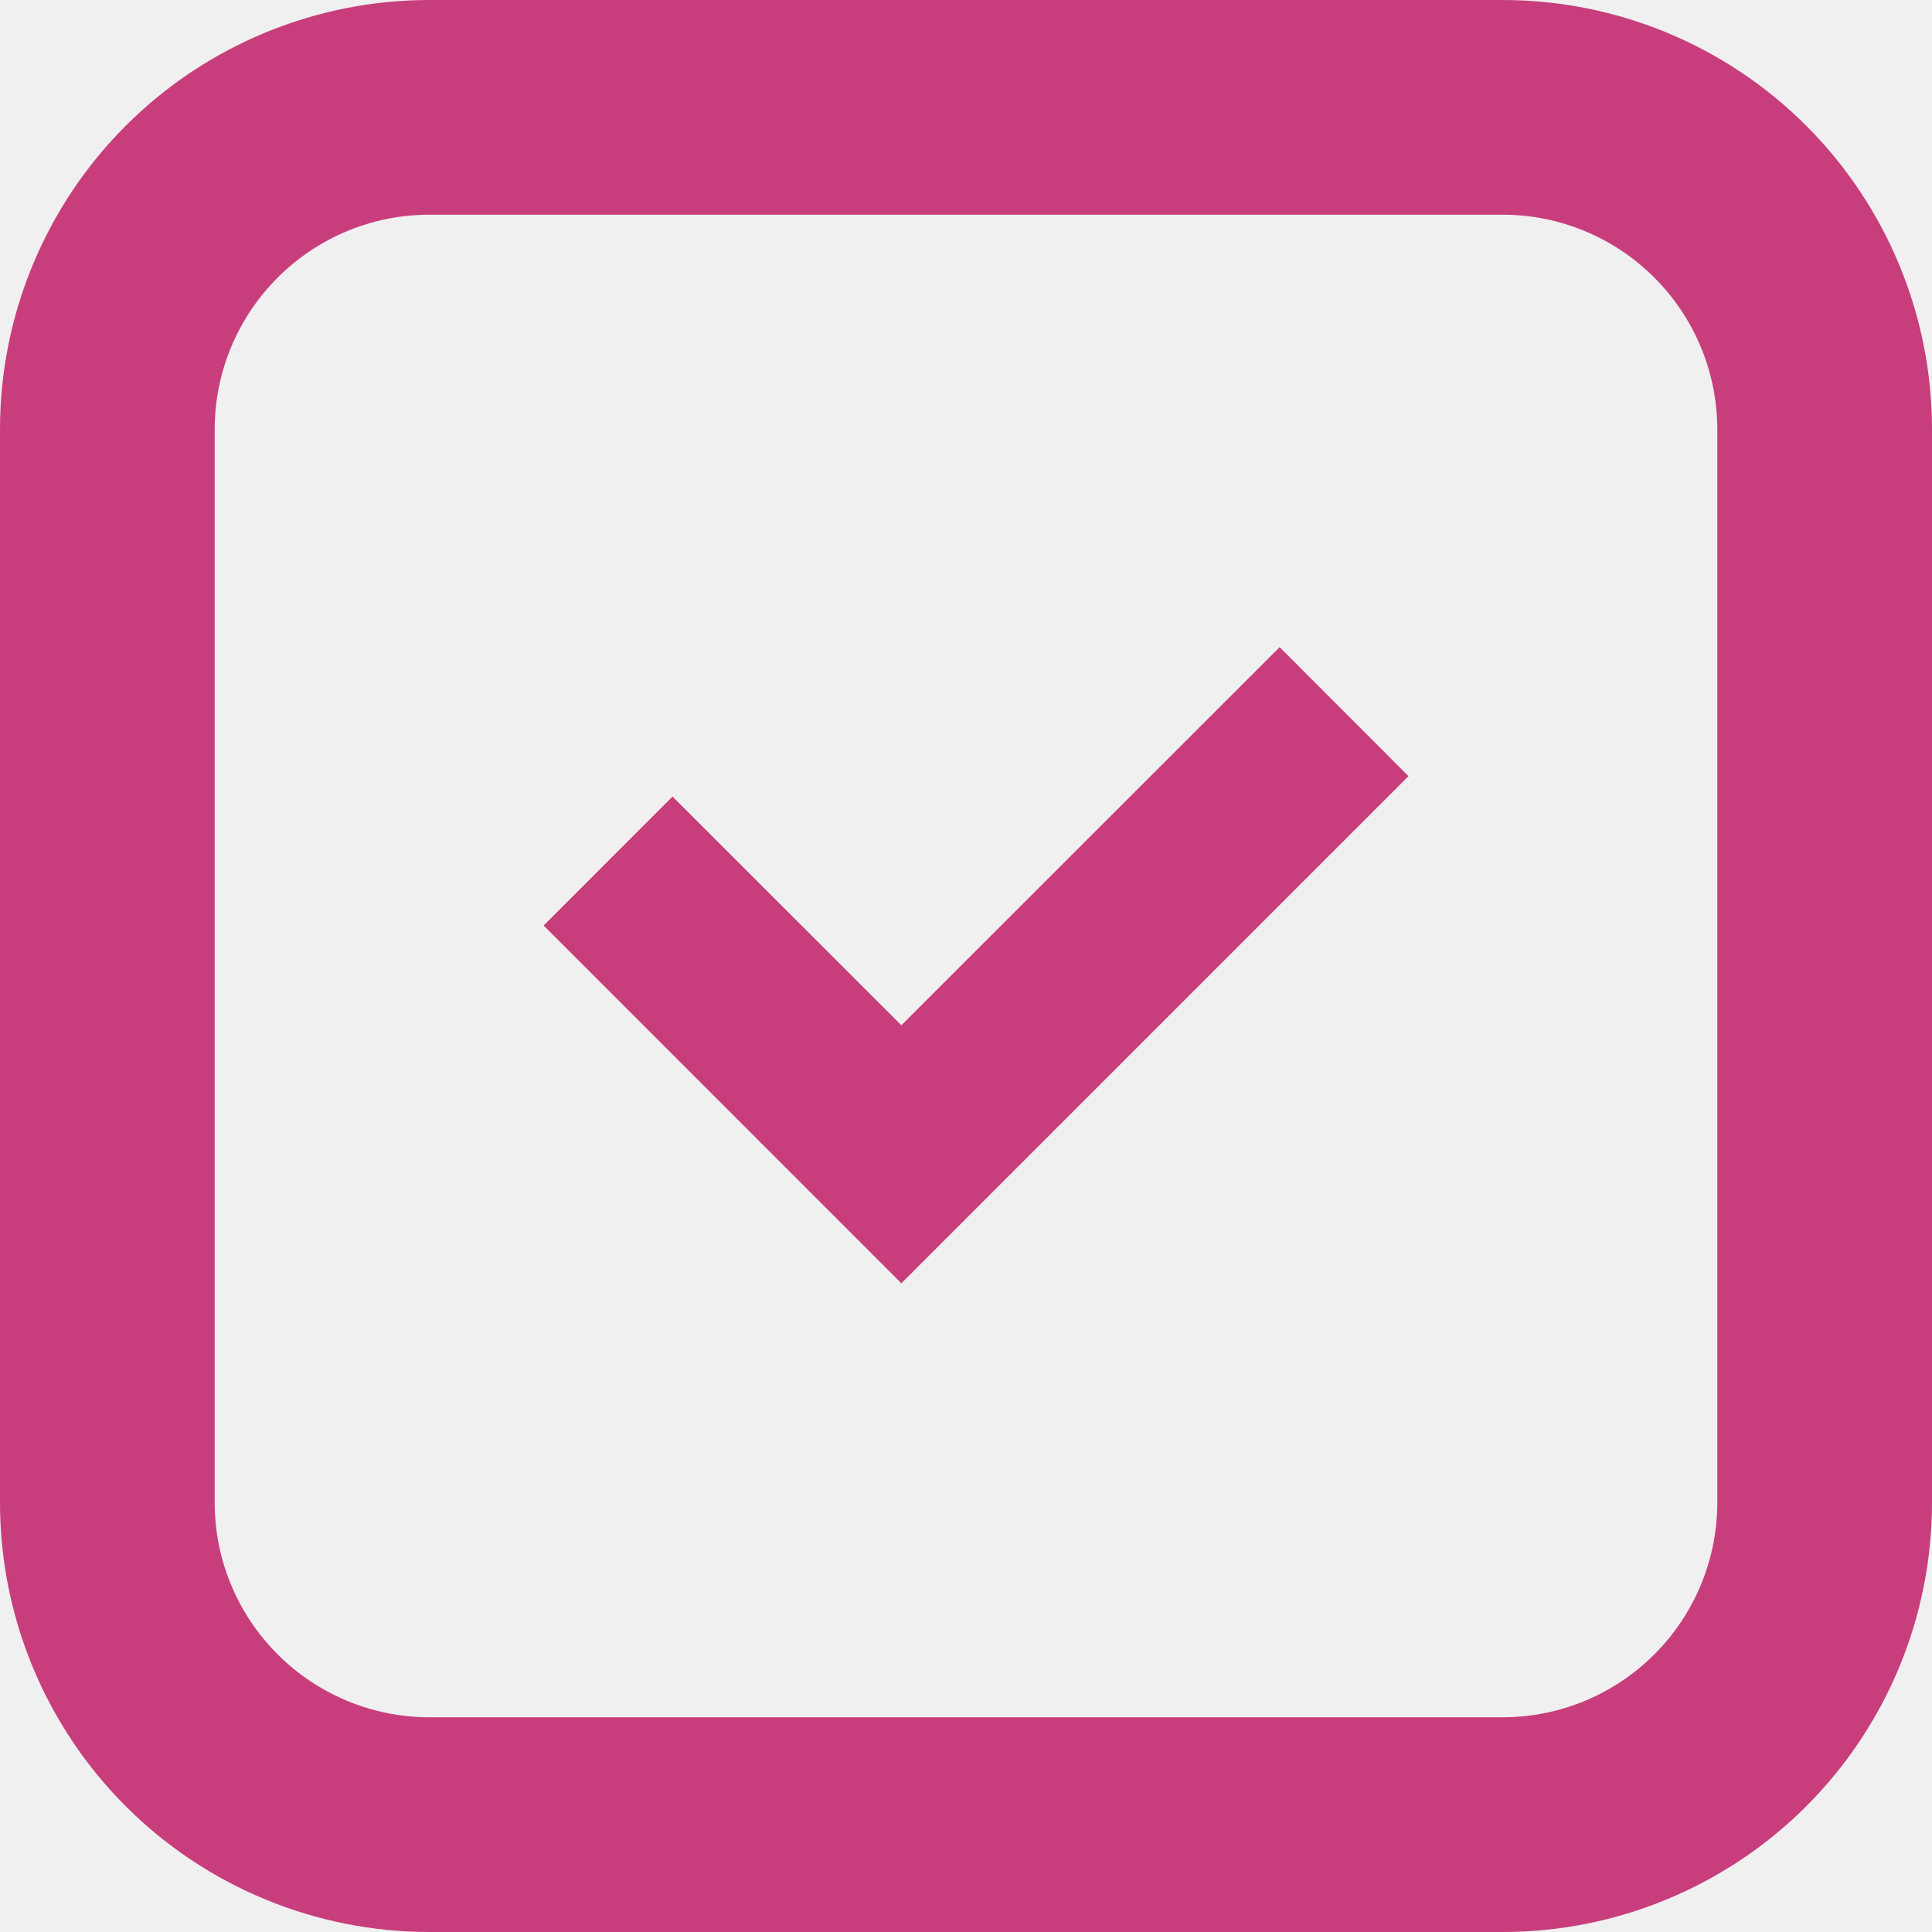
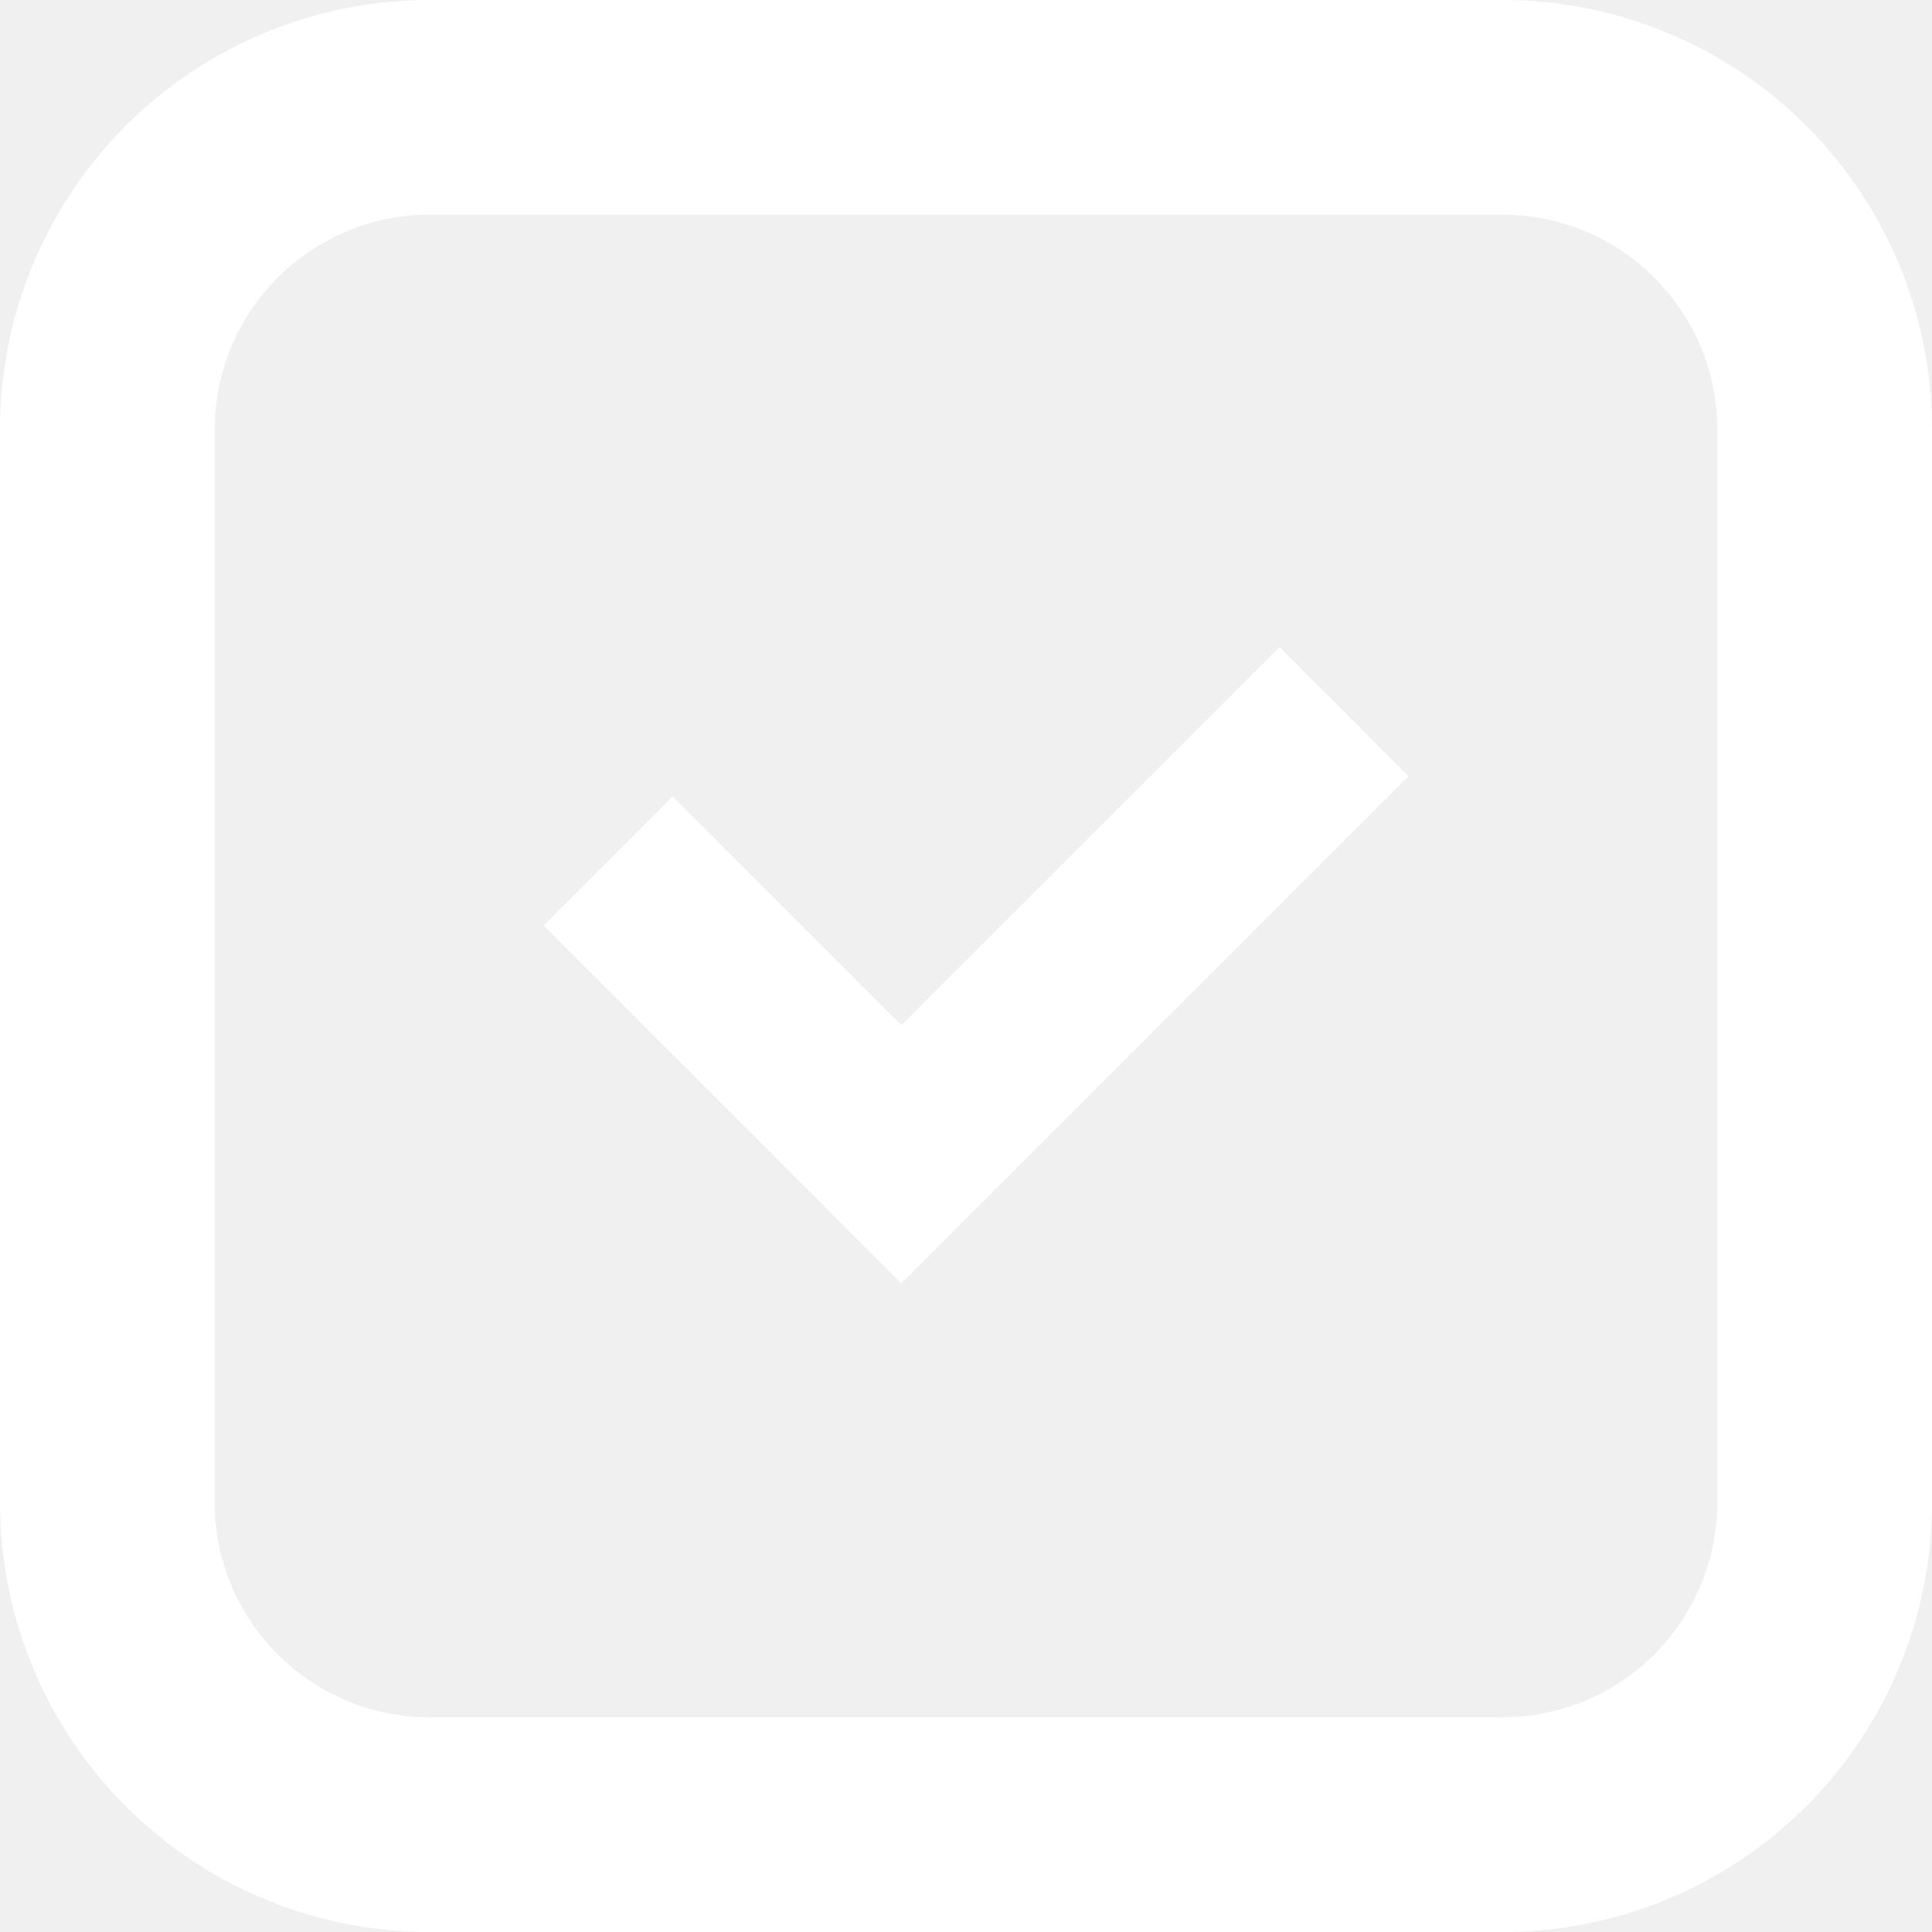
<svg xmlns="http://www.w3.org/2000/svg" width="24" height="24" viewBox="0 0 24 24" fill="none">
-   <path d="M18.667 0H5.333C3.919 0 2.562 0.562 1.562 1.562C0.562 2.562 0 3.919 0 5.333V18.667C0 20.081 0.562 21.438 1.562 22.438C2.562 23.438 3.919 24 5.333 24H18.667C20.081 24 21.438 23.438 22.438 22.438C23.438 21.438 24 20.081 24 18.667V5.333C24 3.919 23.438 2.562 22.438 1.562C21.438 0.562 20.081 0 18.667 0ZM21.333 18.667C21.332 19.374 21.051 20.052 20.551 20.551C20.052 21.051 19.374 21.332 18.667 21.333H5.333C4.626 21.332 3.949 21.051 3.449 20.551C2.949 20.052 2.667 19.374 2.667 18.667V5.333C2.667 4.626 2.949 3.949 3.449 3.449C3.949 2.949 4.626 2.667 5.333 2.667H18.667C19.374 2.667 20.052 2.949 20.551 3.449C21.051 3.949 21.332 4.626 21.333 5.333V18.667ZM11.197 12.736L8.354 9.895L6.753 11.497L11.197 15.942L17.497 9.642L15.896 8.039L11.197 12.736Z" fill="#C83E7D" />
+   <path d="M18.667 0H5.333C3.919 0 2.562 0.562 1.562 1.562C0.562 2.562 0 3.919 0 5.333V18.667C0 20.081 0.562 21.438 1.562 22.438C2.562 23.438 3.919 24 5.333 24H18.667C20.081 24 21.438 23.438 22.438 22.438C23.438 21.438 24 20.081 24 18.667V5.333C24 3.919 23.438 2.562 22.438 1.562C21.438 0.562 20.081 0 18.667 0ZM21.333 18.667C21.332 19.374 21.051 20.052 20.551 20.551C20.052 21.051 19.374 21.332 18.667 21.333H5.333C4.626 21.332 3.949 21.051 3.449 20.551C2.949 20.052 2.667 19.374 2.667 18.667V5.333C2.667 4.626 2.949 3.949 3.449 3.449C3.949 2.949 4.626 2.667 5.333 2.667H18.667C19.374 2.667 20.052 2.949 20.551 3.449C21.051 3.949 21.332 4.626 21.333 5.333V18.667ZM11.197 12.736L8.354 9.895L6.753 11.497L11.197 15.942L17.497 9.642L15.896 8.039L11.197 12.736Z" class="fill-target" fill="#fff" />
</svg>
